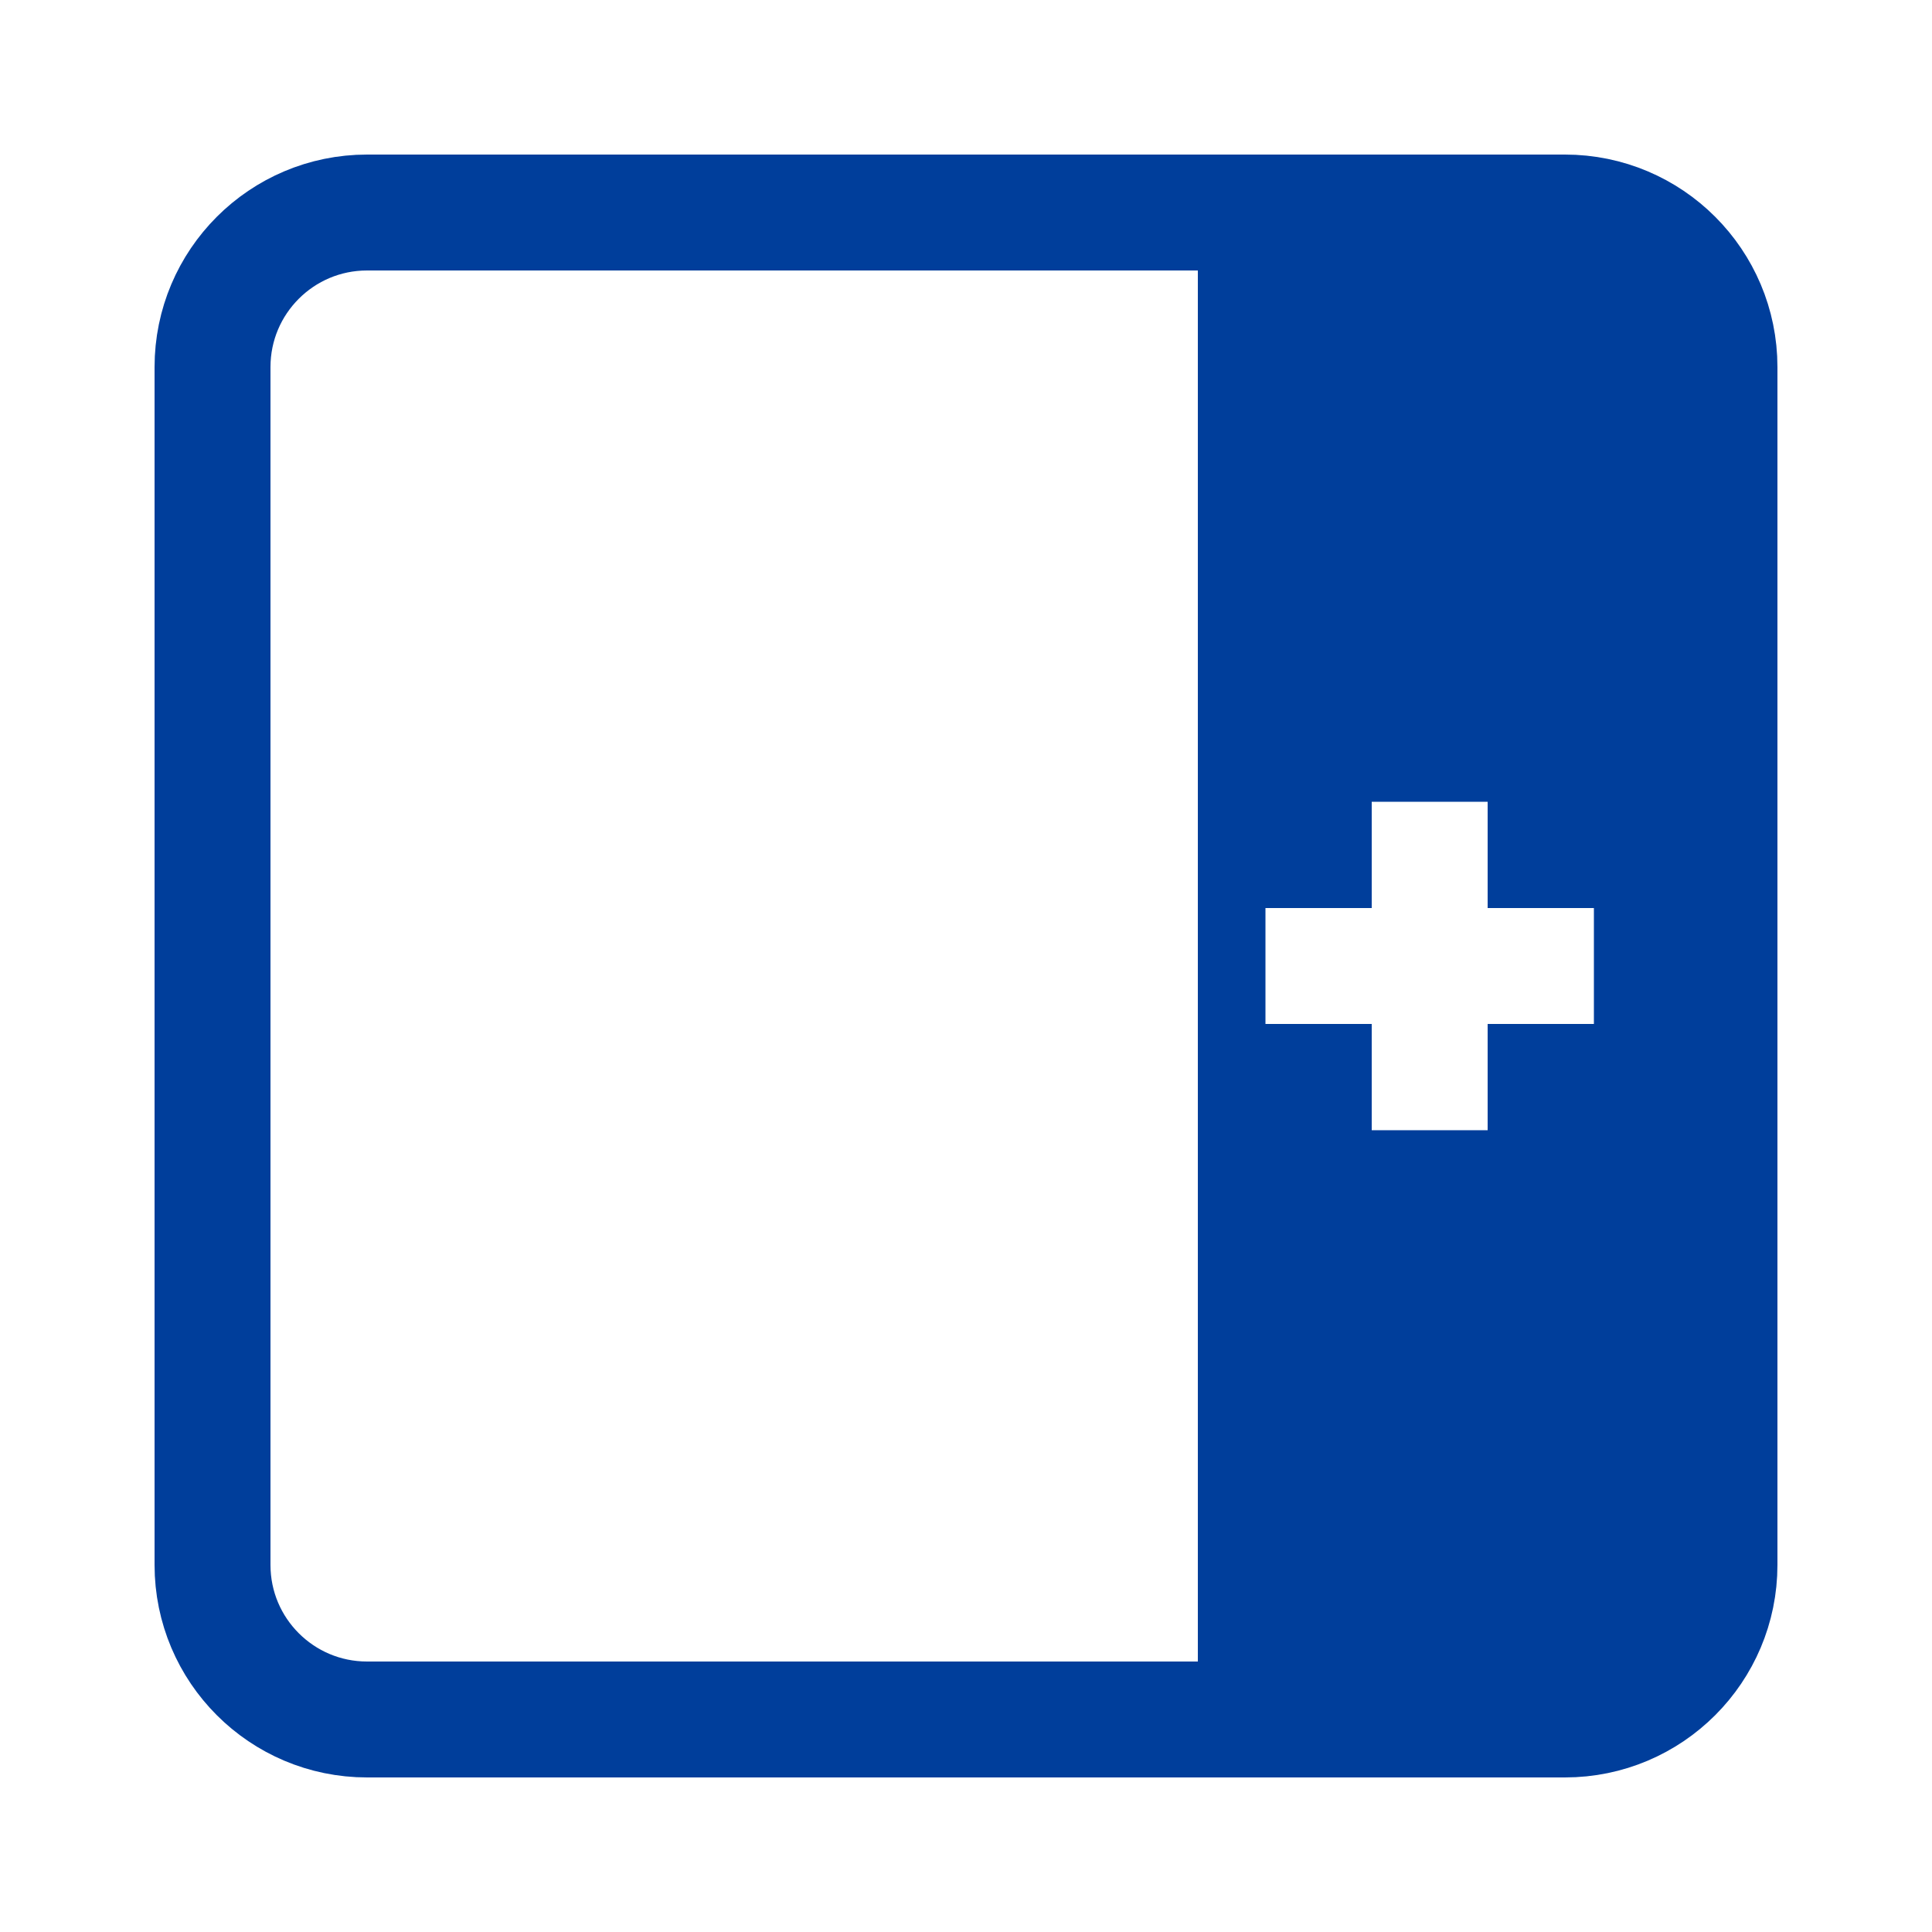
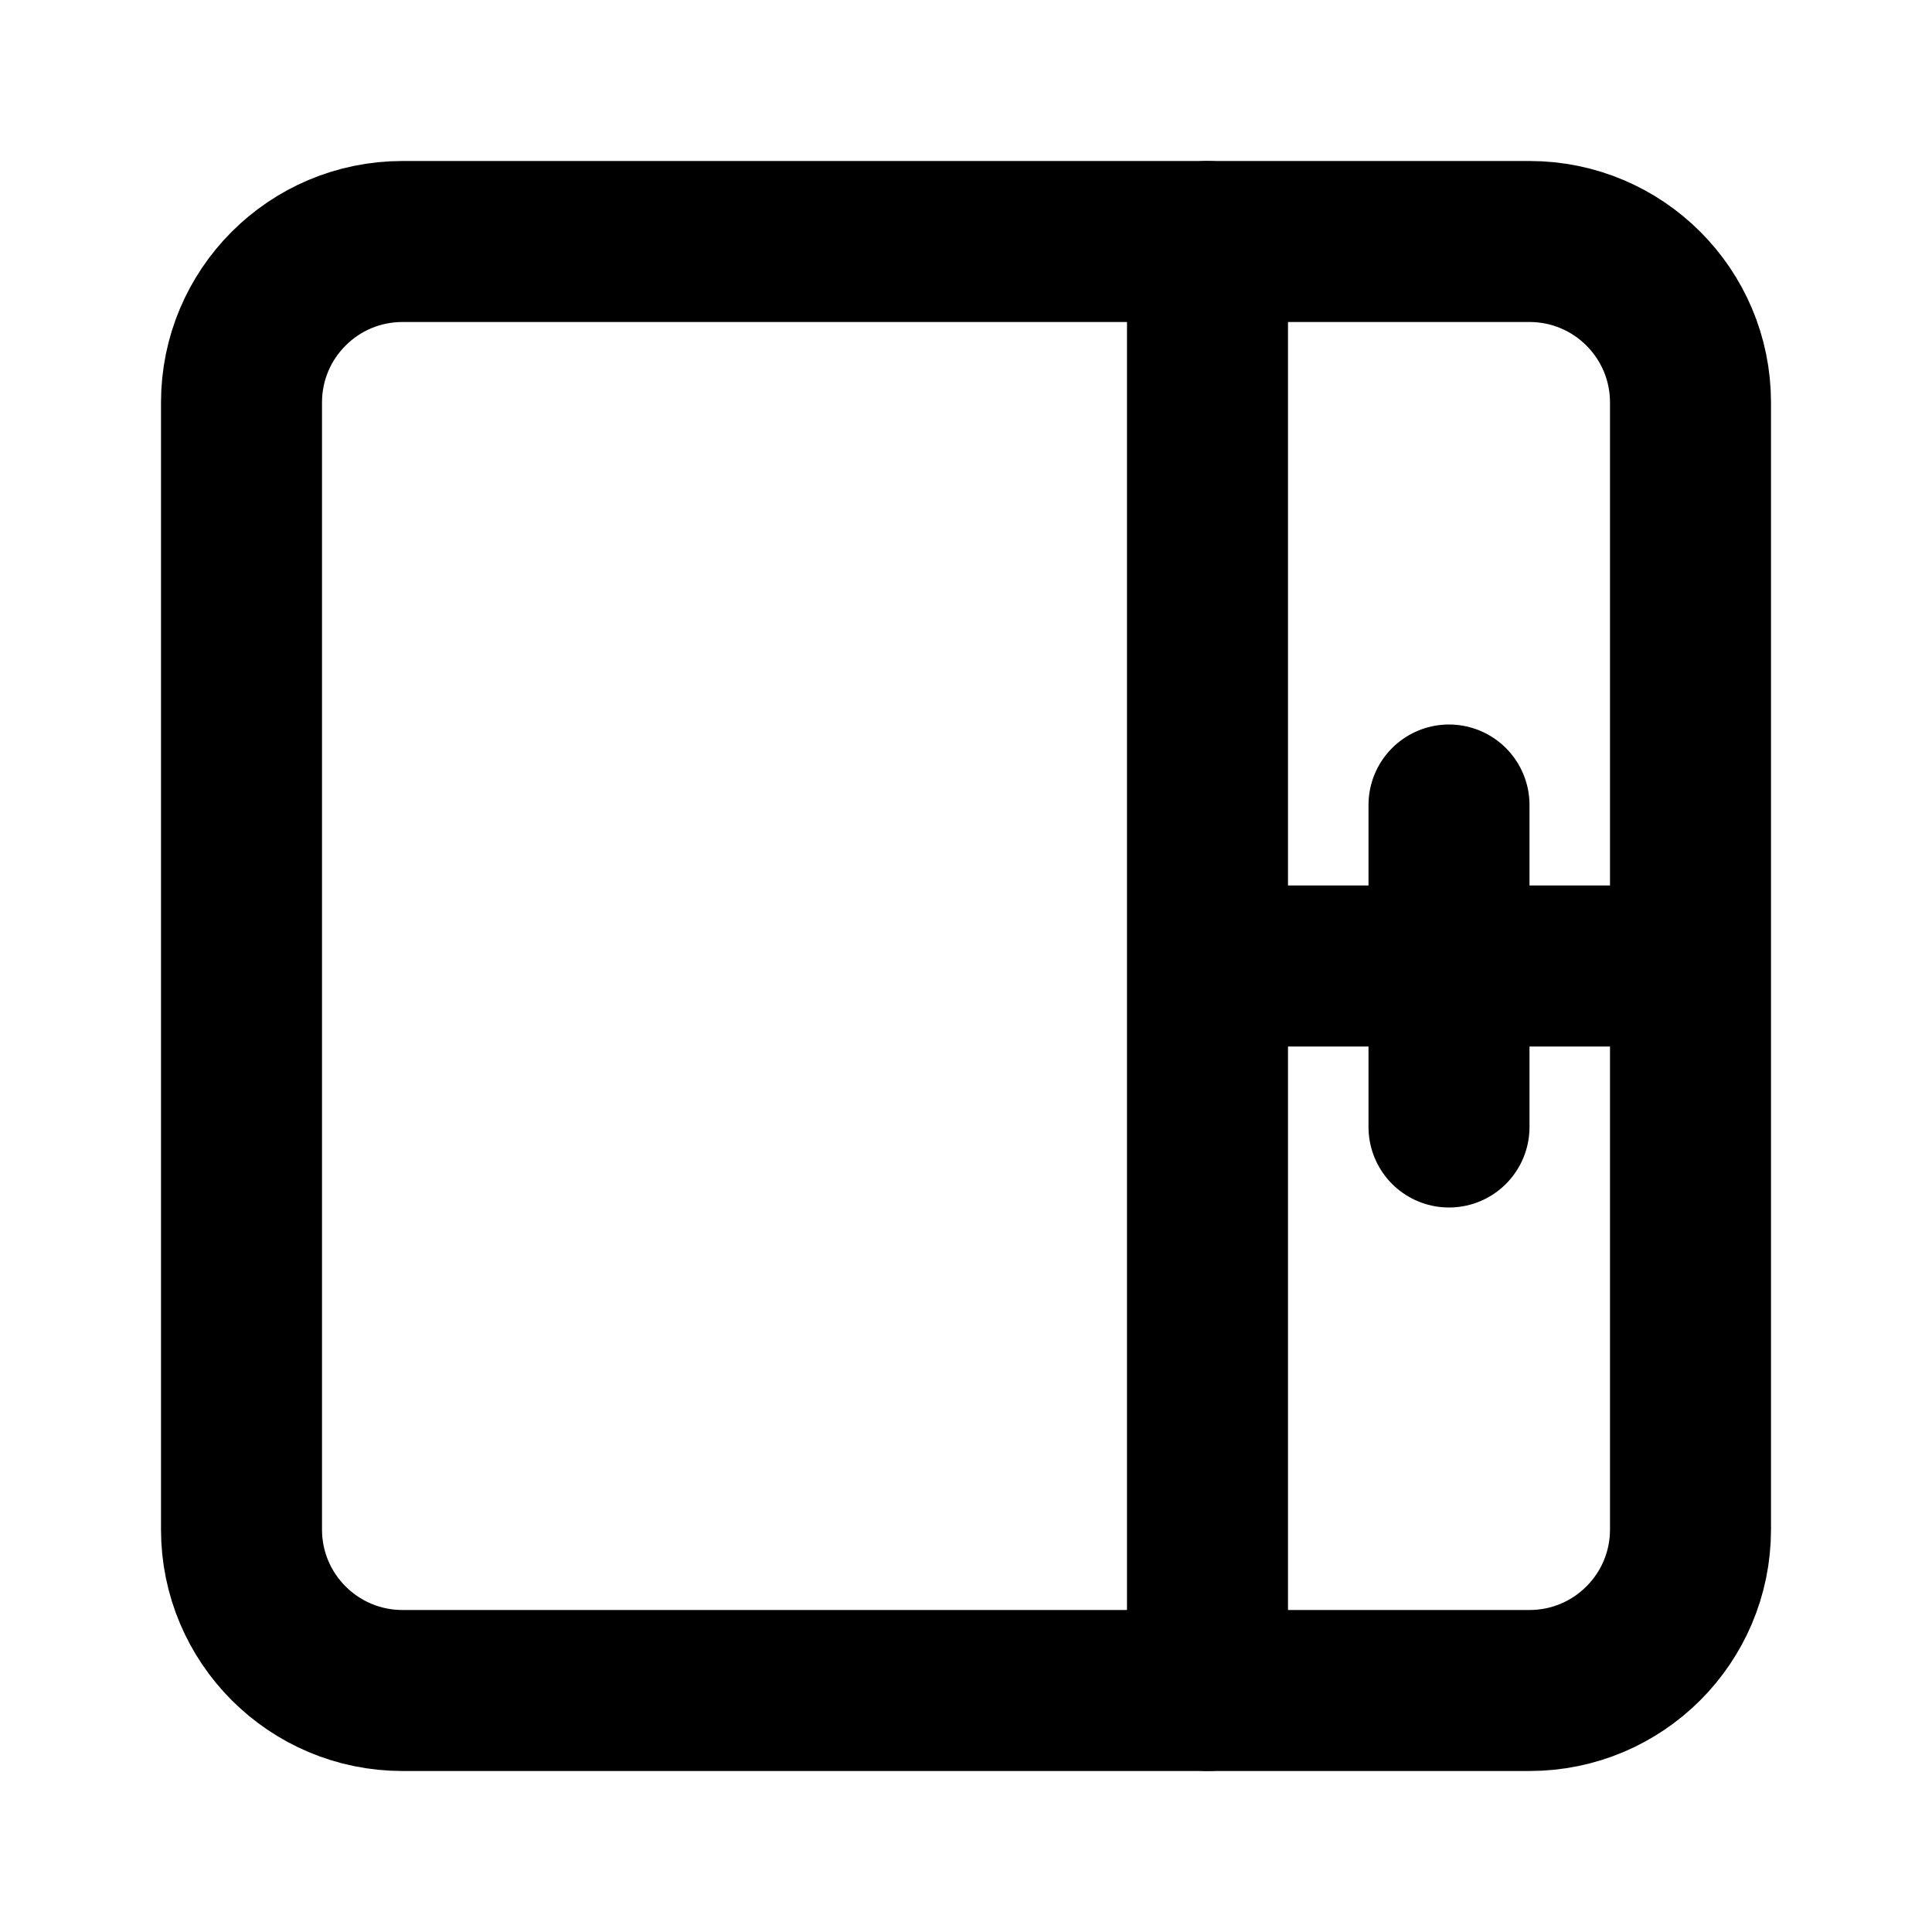
- <svg xmlns="http://www.w3.org/2000/svg" width="100%" height="100%" viewBox="0 0 1000 1000" version="1.1" xml:space="preserve" style="fill-rule:evenodd;clip-rule:evenodd;stroke-linejoin:round;stroke-miterlimit:2;">
-   <g id="add_target_side">
-     <rect x="0" y="0" width="1000" height="1000" style="fill:none;" />
-     <rect x="110" y="110" width="780" height="780" rx="80" ry="80" style="fill:none;stroke:rgb(0,62,155);stroke-width:60px;" />
-     <path d="M620,140L860,140L860,860L620,860L620,140ZM710,415L770,415L770,470L825,470L825,530L770,530L770,585L710,585L710,530L655,530L655,470L710,470L710,415Z" style="fill:rgb(0,62,155);fill-rule:evenodd;" />
-   </g>
+ <svg xmlns="http://www.w3.org/2000/svg" width="24" height="24" viewBox="0 0 24 24" fill="none" stroke="currentColor" stroke-width="2" stroke-linecap="round" stroke-linejoin="round">
+   <rect x="3" y="3" width="18" height="18" rx="2" />
+   <path d="M15 3v18" />
+   <path d="M18 10v4" />
+   <path d="M16 12h4" />
</svg>
